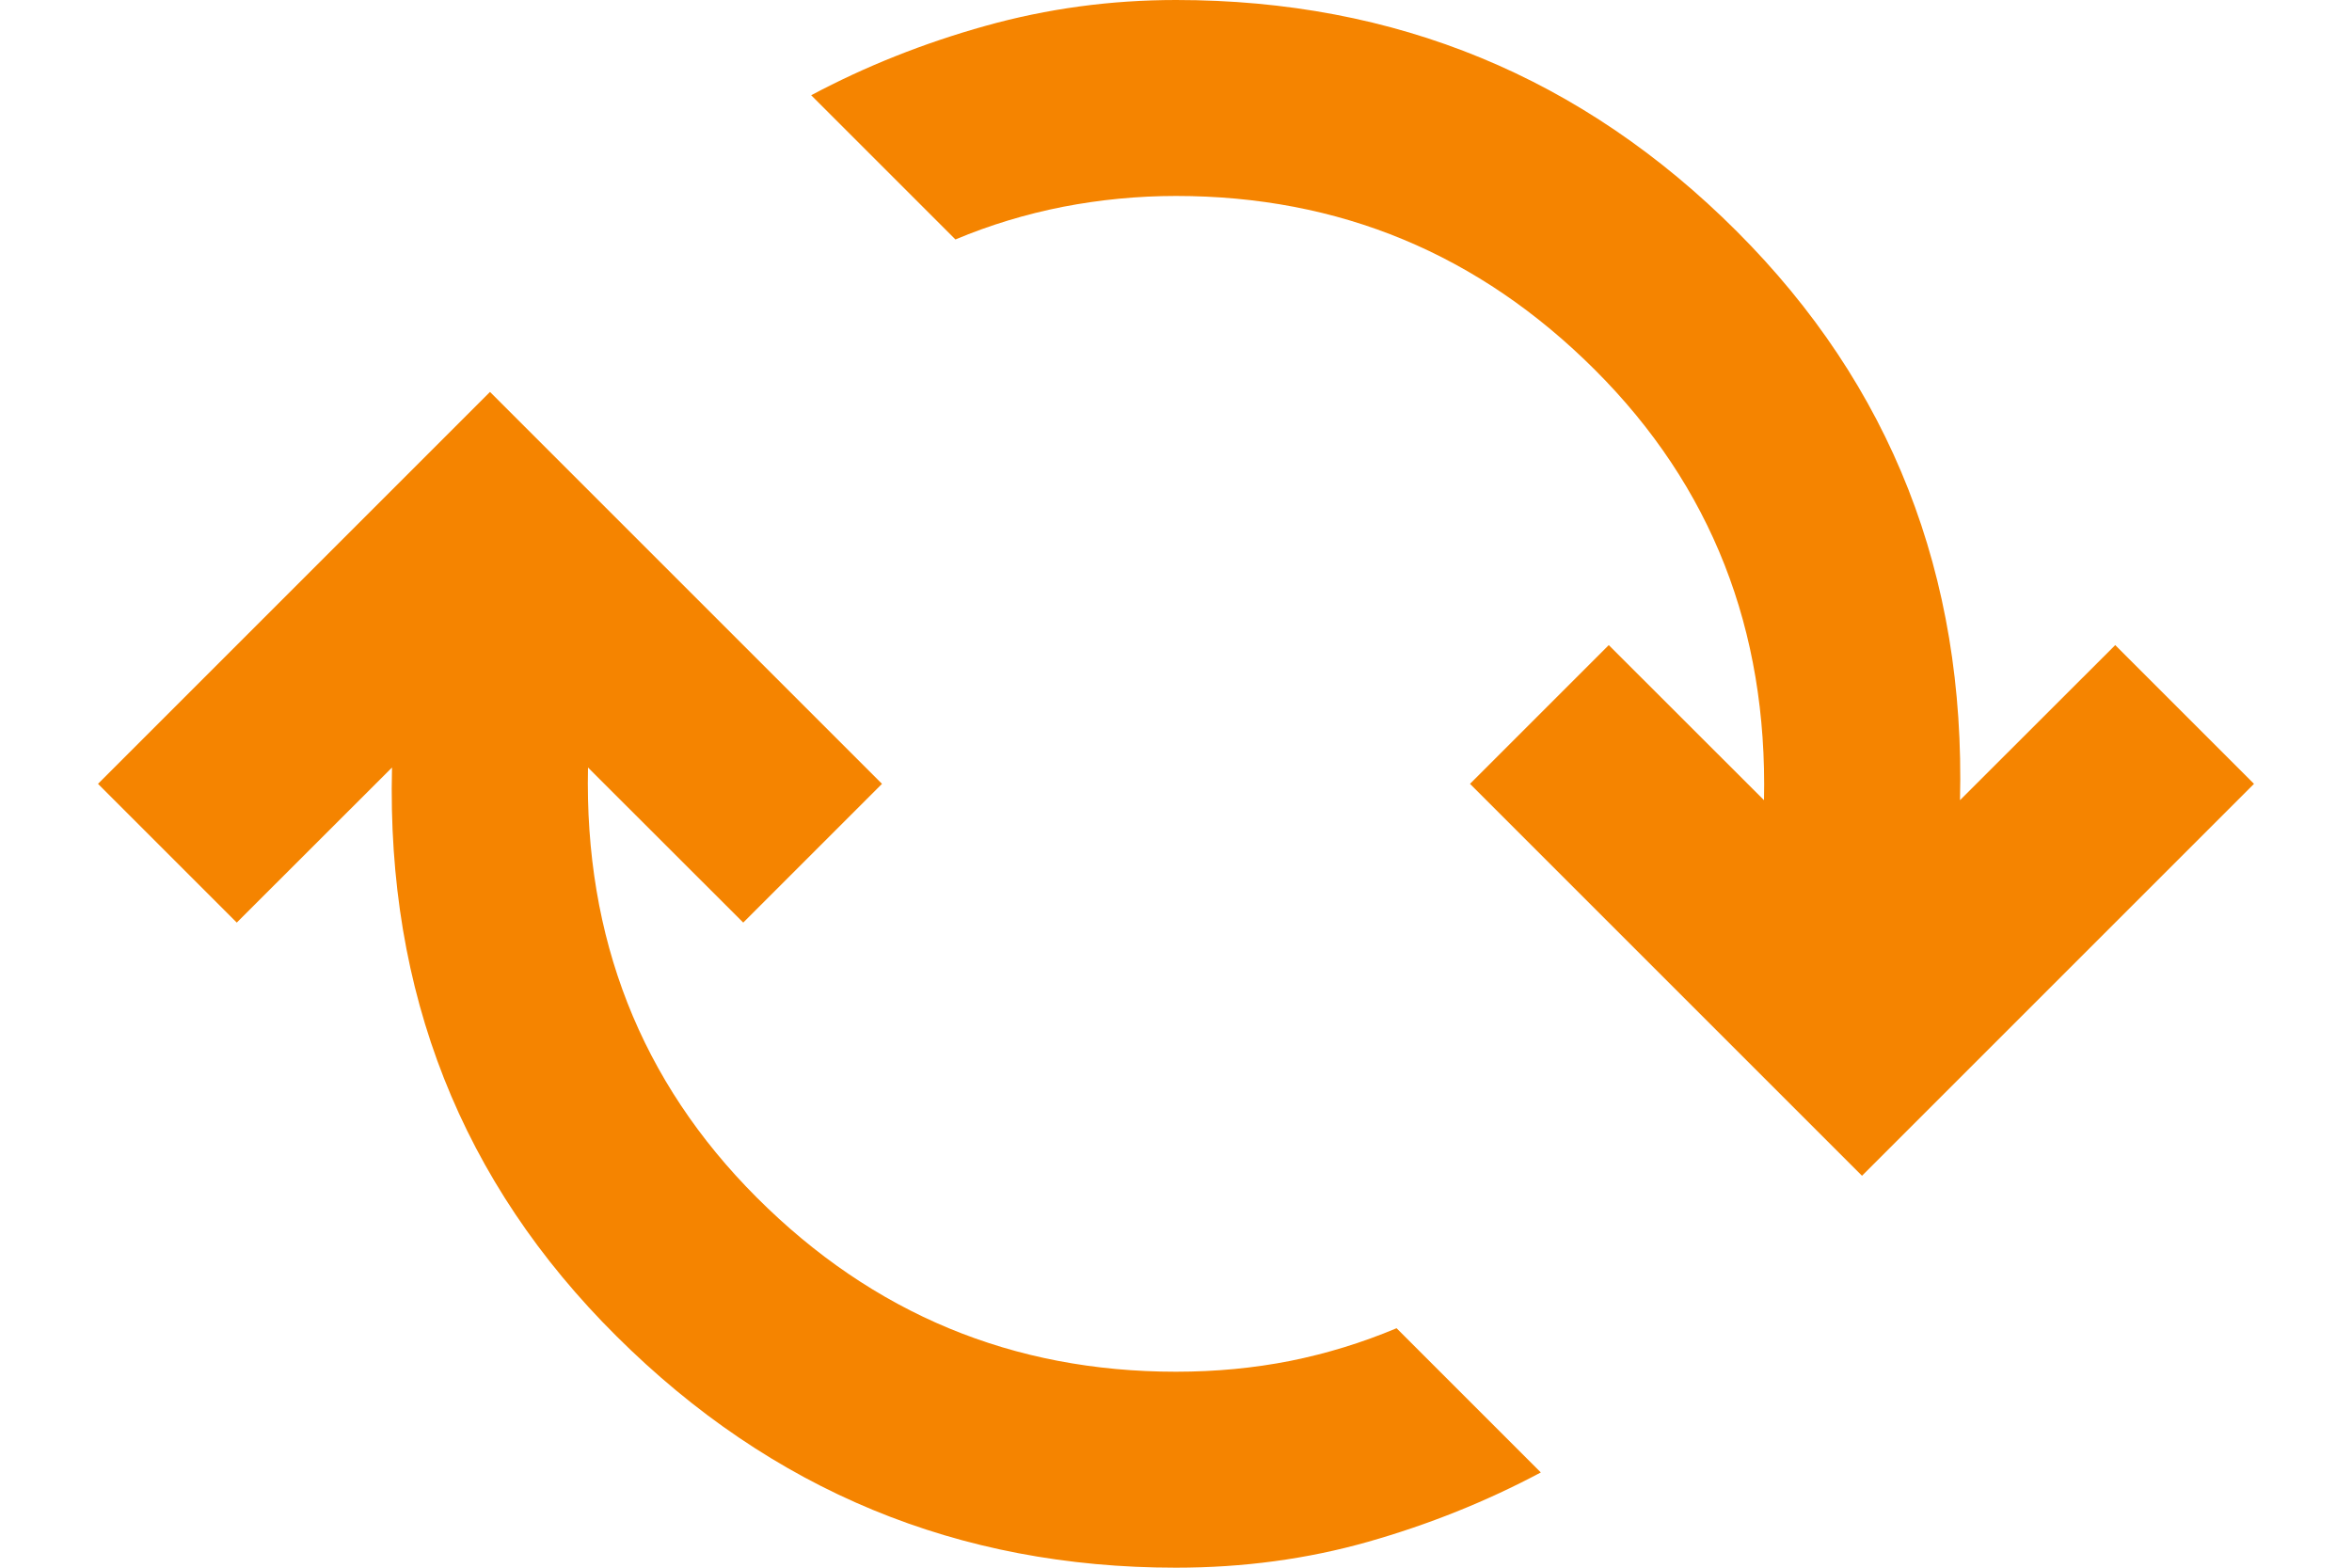
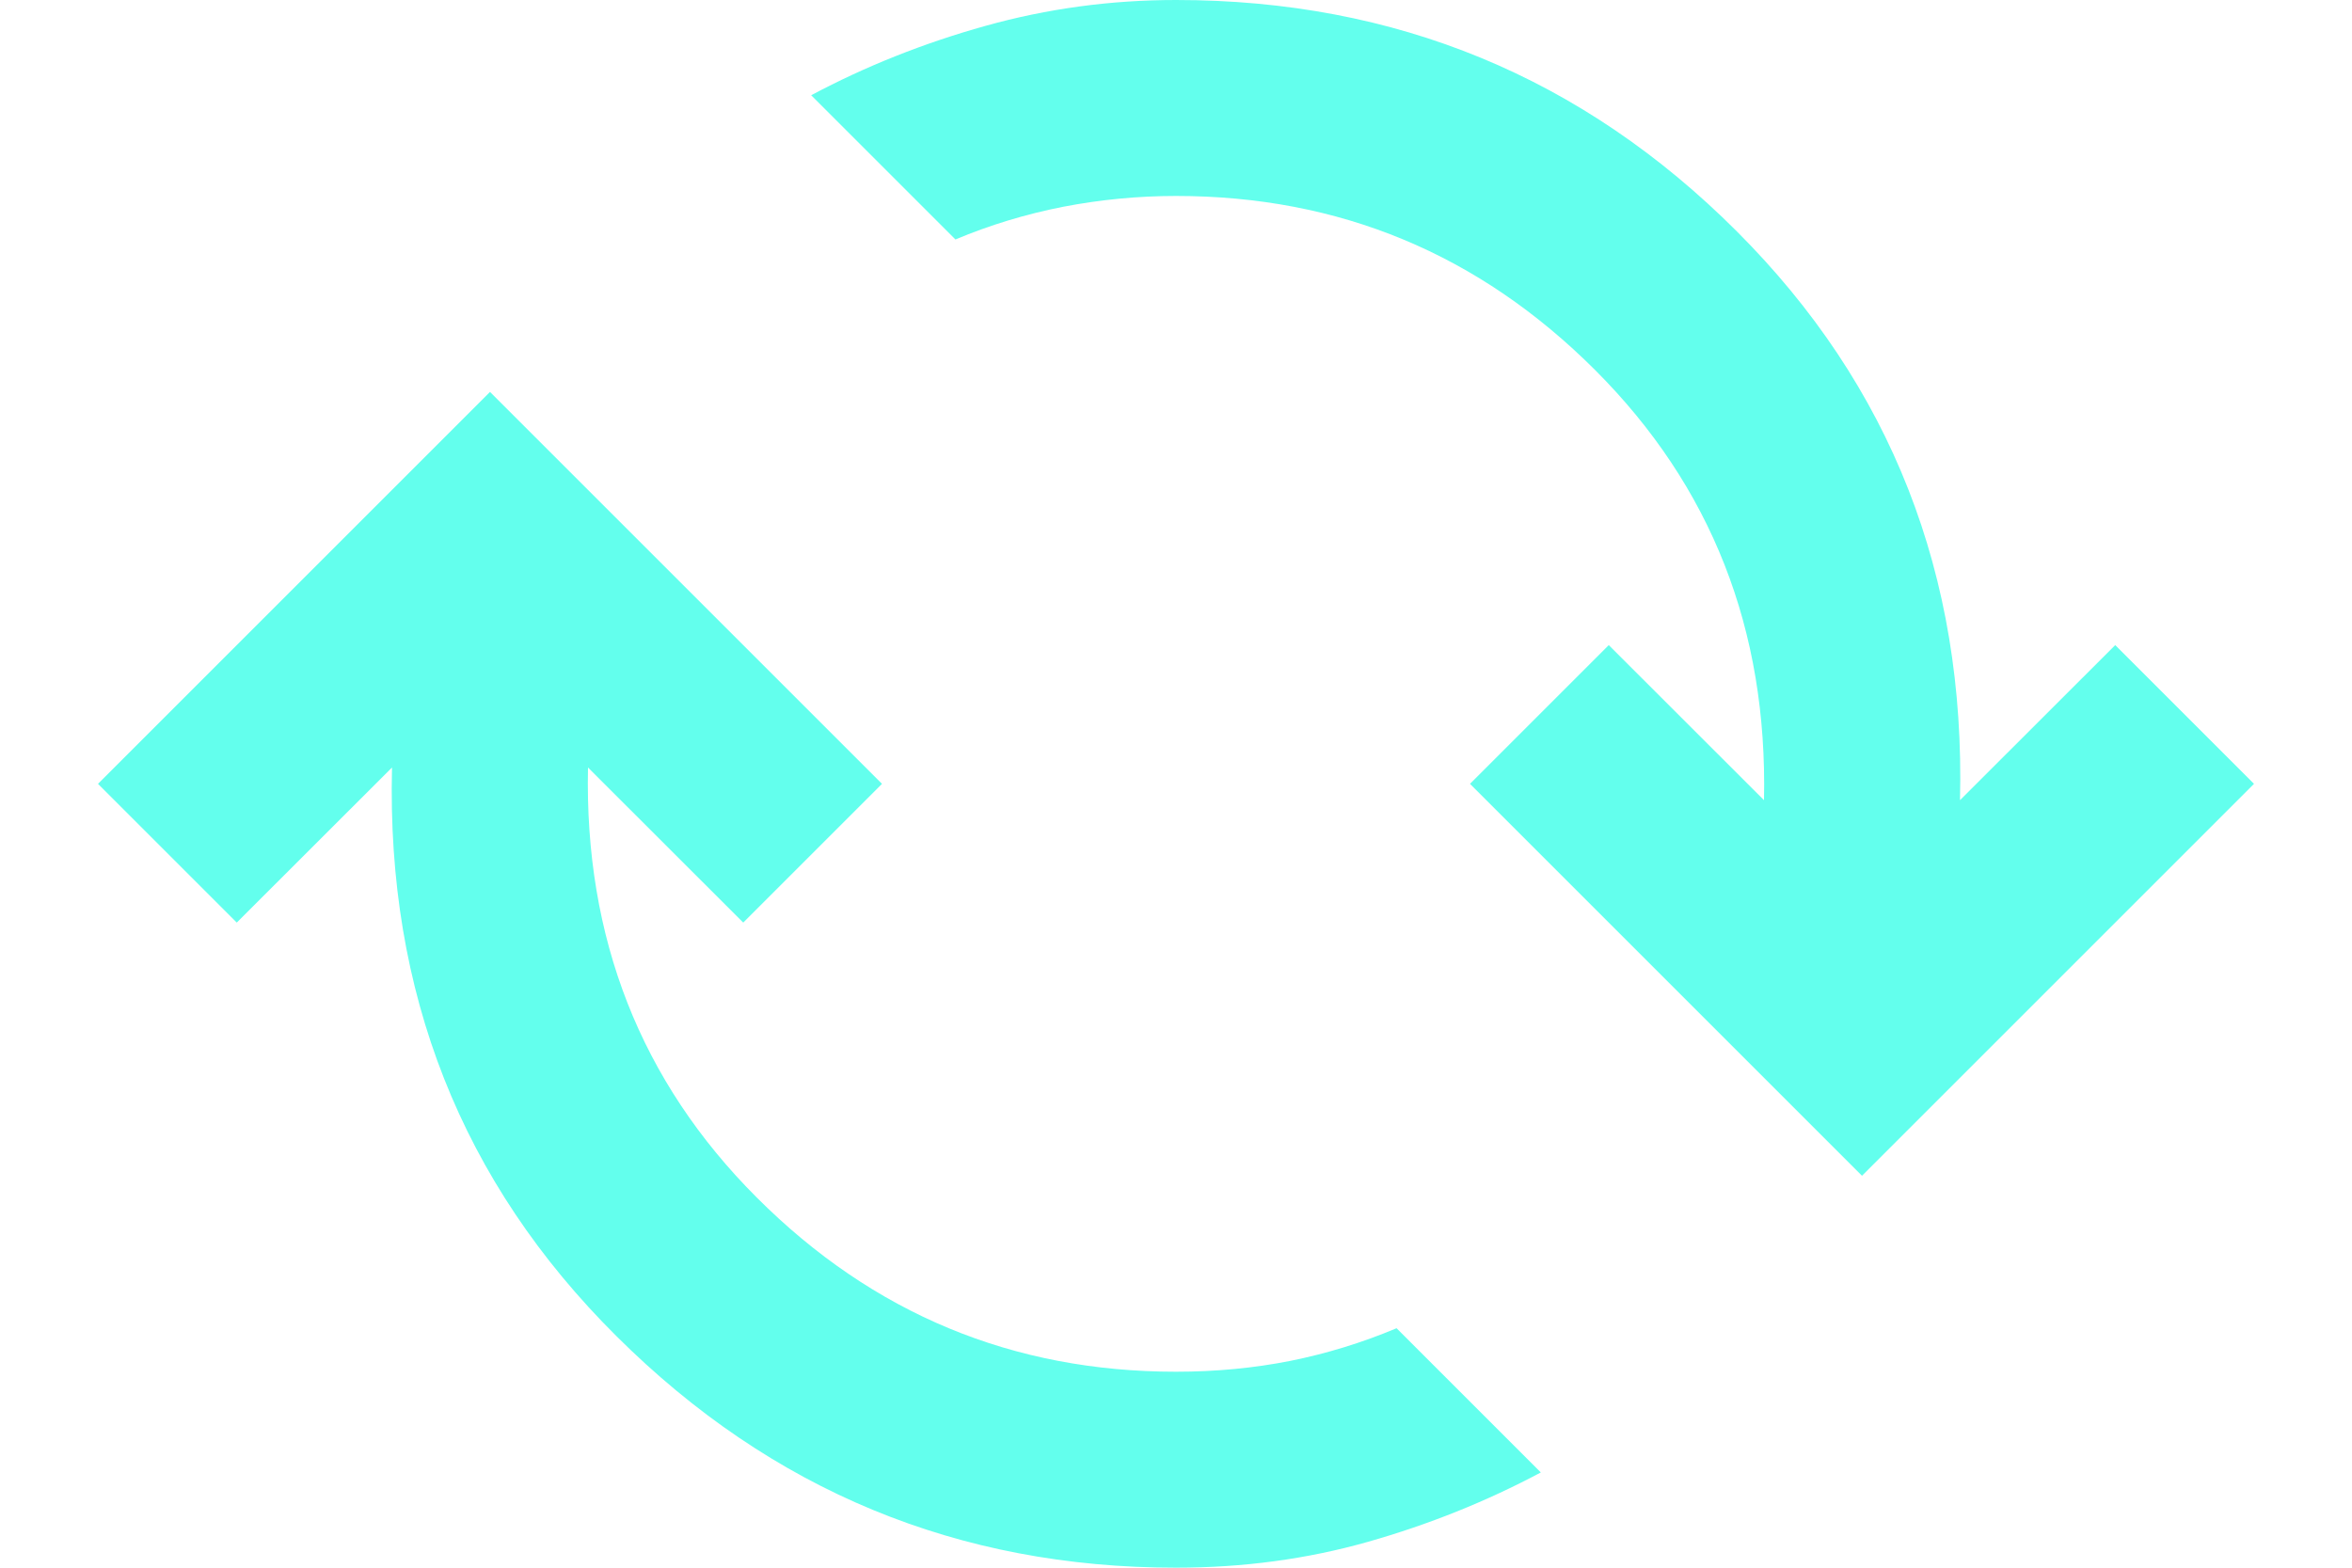
<svg xmlns="http://www.w3.org/2000/svg" width="18" height="12" viewBox="0 0 18 12" fill="none">
-   <path d="M9 12C7.333 12 5.906 11.41 4.719 10.229C3.531 9.049 2.958 7.597 3 5.875L1.812 7.062L0.75 6L3.75 3L6.75 6L5.688 7.062L4.5 5.875C4.472 7.181 4.903 8.278 5.792 9.167C6.681 10.056 7.75 10.5 9 10.5C9.306 10.5 9.597 10.472 9.875 10.417C10.153 10.361 10.424 10.278 10.688 10.167L11.792 11.271C11.375 11.493 10.934 11.67 10.469 11.802C10.004 11.934 9.514 12 9 12ZM14.25 9L11.25 6L12.312 4.938L13.5 6.125C13.528 4.819 13.097 3.722 12.208 2.833C11.319 1.944 10.25 1.5 9 1.5C8.708 1.5 8.42 1.528 8.135 1.583C7.851 1.639 7.576 1.722 7.312 1.833L6.208 0.729C6.625 0.507 7.069 0.33 7.542 0.198C8.014 0.066 8.5 0 9 0C10.681 0 12.111 0.59 13.292 1.771C14.472 2.951 15.042 4.403 15 6.125L16.188 4.938L17.25 6L14.25 9Z" fill="#f58400" />
+   <path d="M9 12C7.333 12 5.906 11.41 4.719 10.229C3.531 9.049 2.958 7.597 3 5.875L1.812 7.062L0.75 6L3.75 3L6.75 6L5.688 7.062L4.5 5.875C4.472 7.181 4.903 8.278 5.792 9.167C6.681 10.056 7.75 10.5 9 10.5C9.306 10.5 9.597 10.472 9.875 10.417C10.153 10.361 10.424 10.278 10.688 10.167L11.792 11.271C11.375 11.493 10.934 11.67 10.469 11.802C10.004 11.934 9.514 12 9 12ZM14.25 9L11.25 6L12.312 4.938L13.5 6.125C13.528 4.819 13.097 3.722 12.208 2.833C11.319 1.944 10.25 1.5 9 1.5C8.708 1.5 8.42 1.528 8.135 1.583C7.851 1.639 7.576 1.722 7.312 1.833L6.208 0.729C6.625 0.507 7.069 0.33 7.542 0.198C8.014 0.066 8.5 0 9 0C10.681 0 12.111 0.59 13.292 1.771C14.472 2.951 15.042 4.403 15 6.125L16.188 4.938L17.25 6L14.25 9Z" fill="#63ffed" />
</svg>
